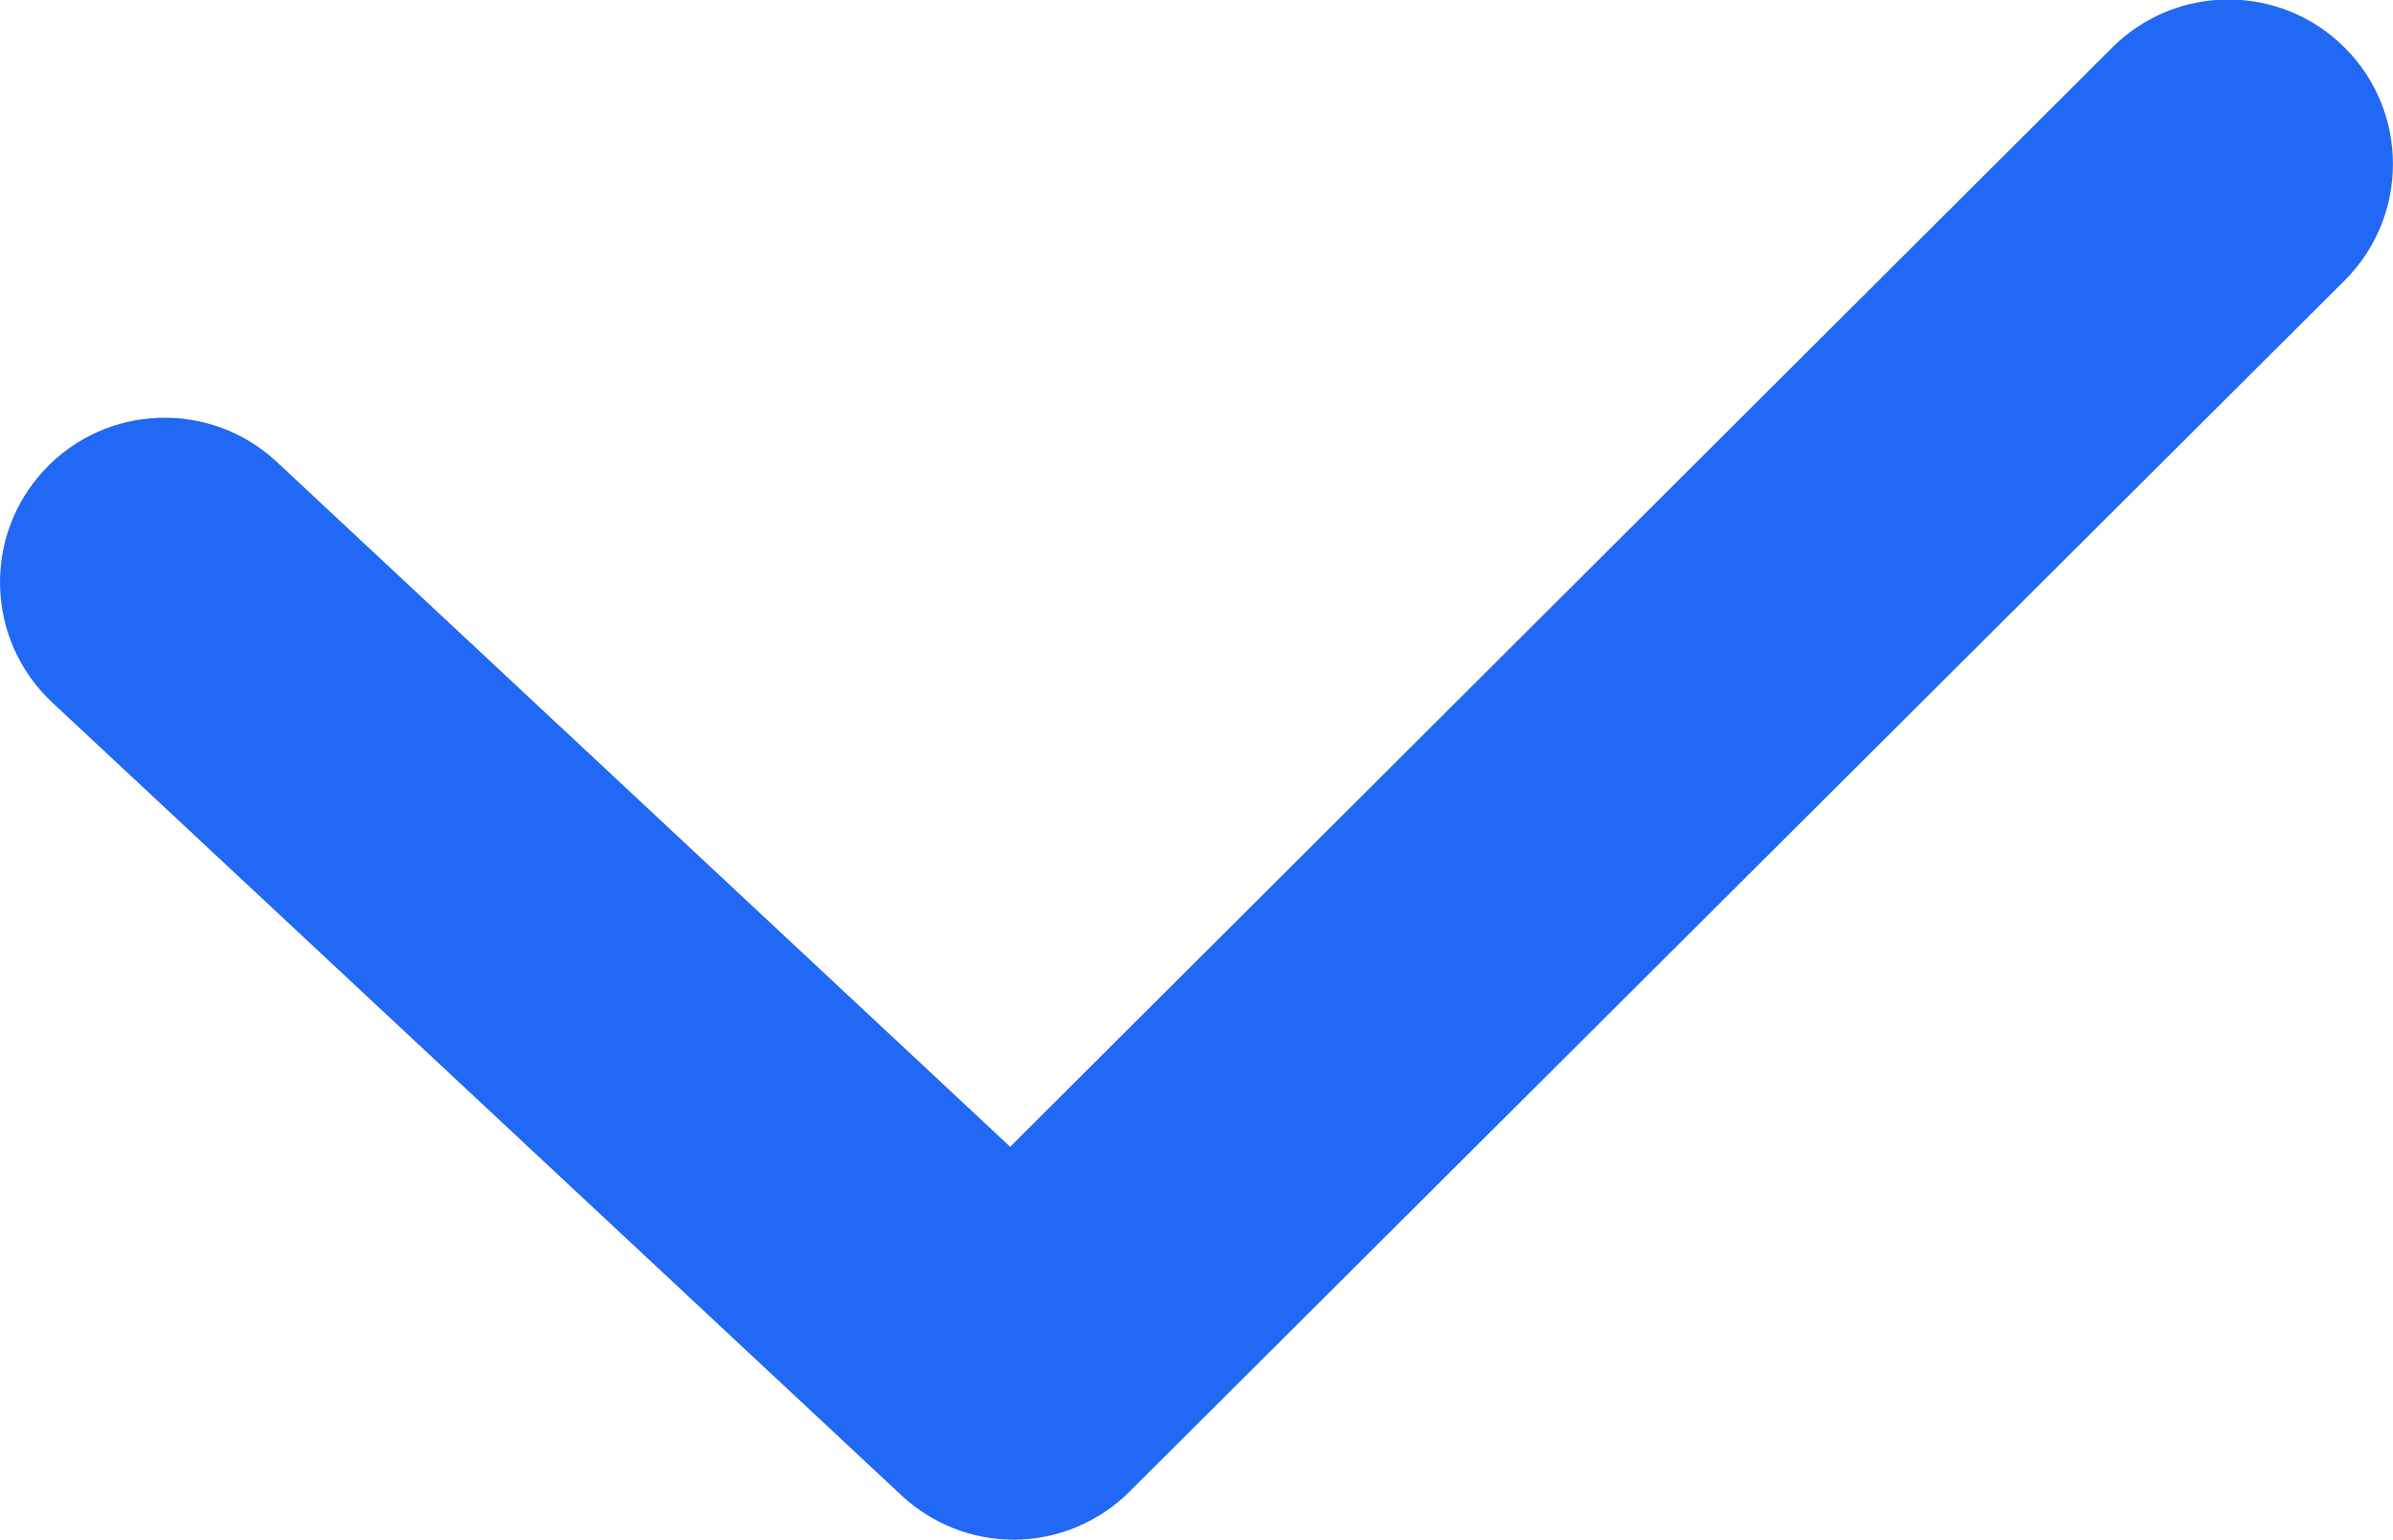
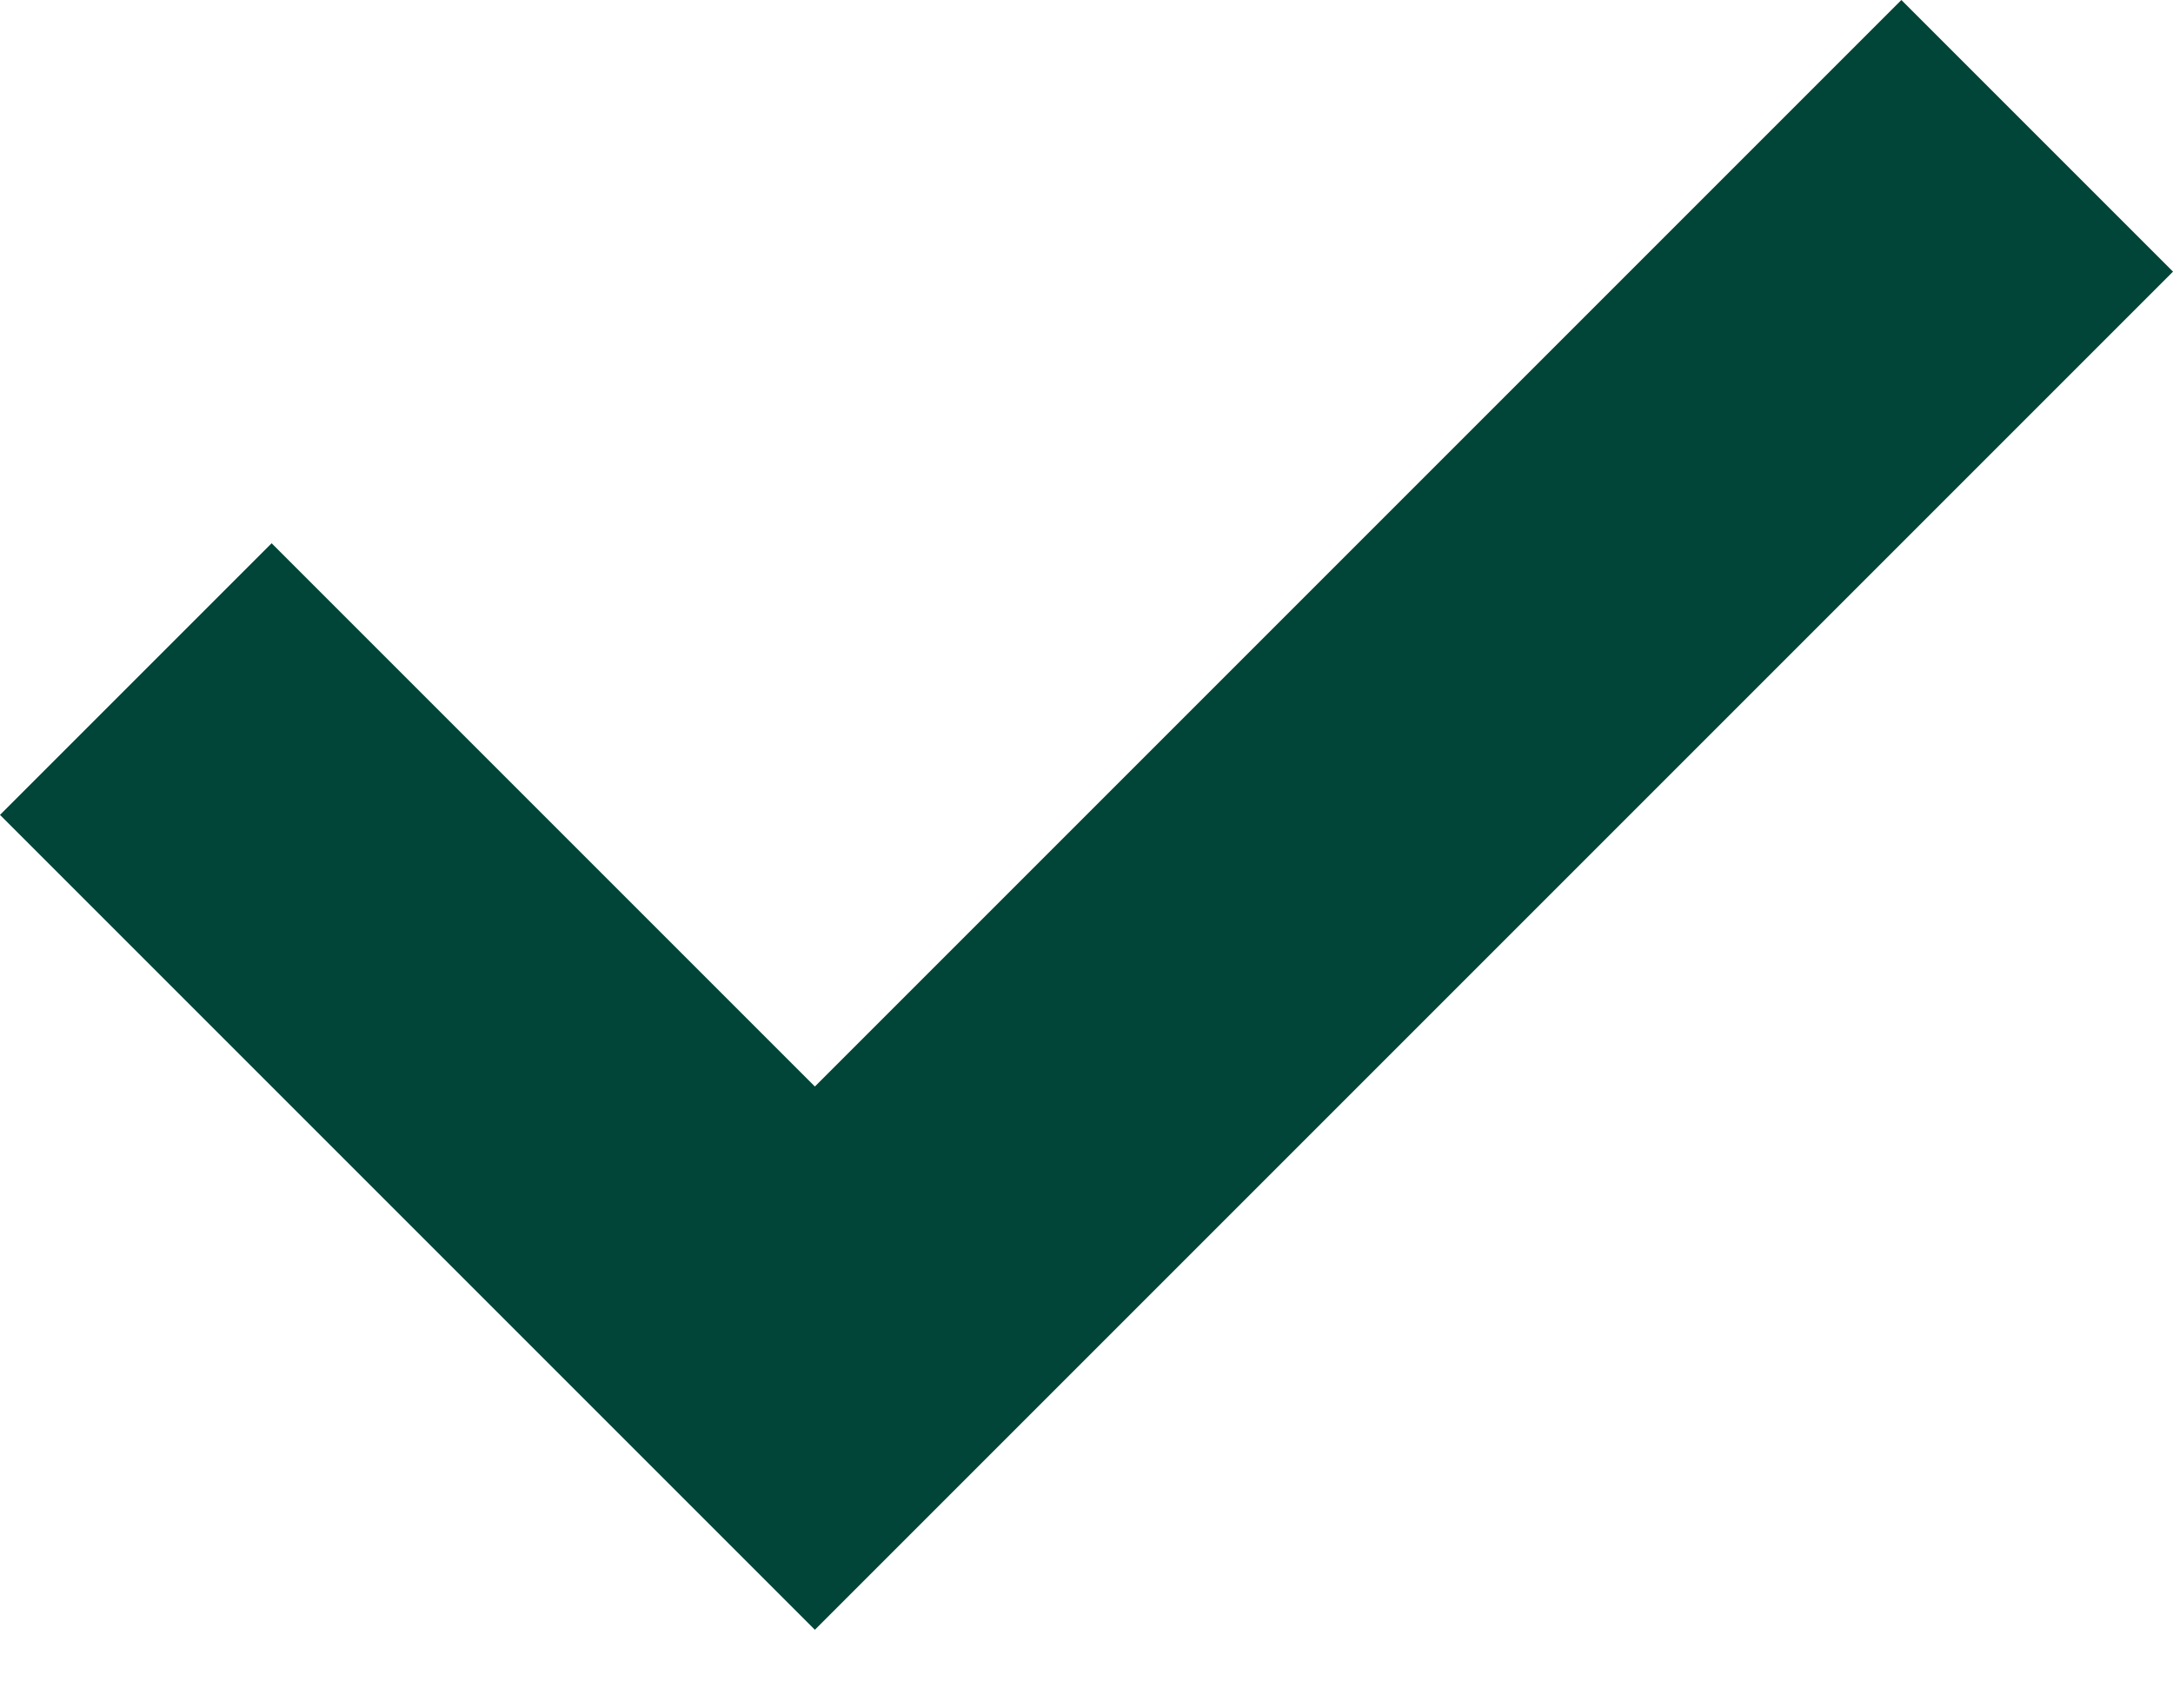
- <svg xmlns="http://www.w3.org/2000/svg" width="13.093" height="8.425" viewBox="0 0 13.093 8.425">
-   <path d="M362.59,382.365a.9.9,0,0,1-.614-.242l-4.647-4.339a.9.9,0,0,1,1.229-1.316l4.012,3.747L368.6,374.2a.9.9,0,0,1,1.271,1.275l-6.646,6.625A.9.9,0,0,1,362.59,382.365Z" transform="translate(-357.043 -373.94)" fill="#2168f5" />
+ <svg xmlns="http://www.w3.org/2000/svg" width="14" height="11" viewBox="0 0 14 11" fill="none">
+   <path fill-rule="evenodd" clip-rule="evenodd" d="M1.75 3.5L0 5.25L5.25 10.5L14 1.75L12.25 0L5.25 7L1.75 3.5Z" fill="#004537" />
</svg>
